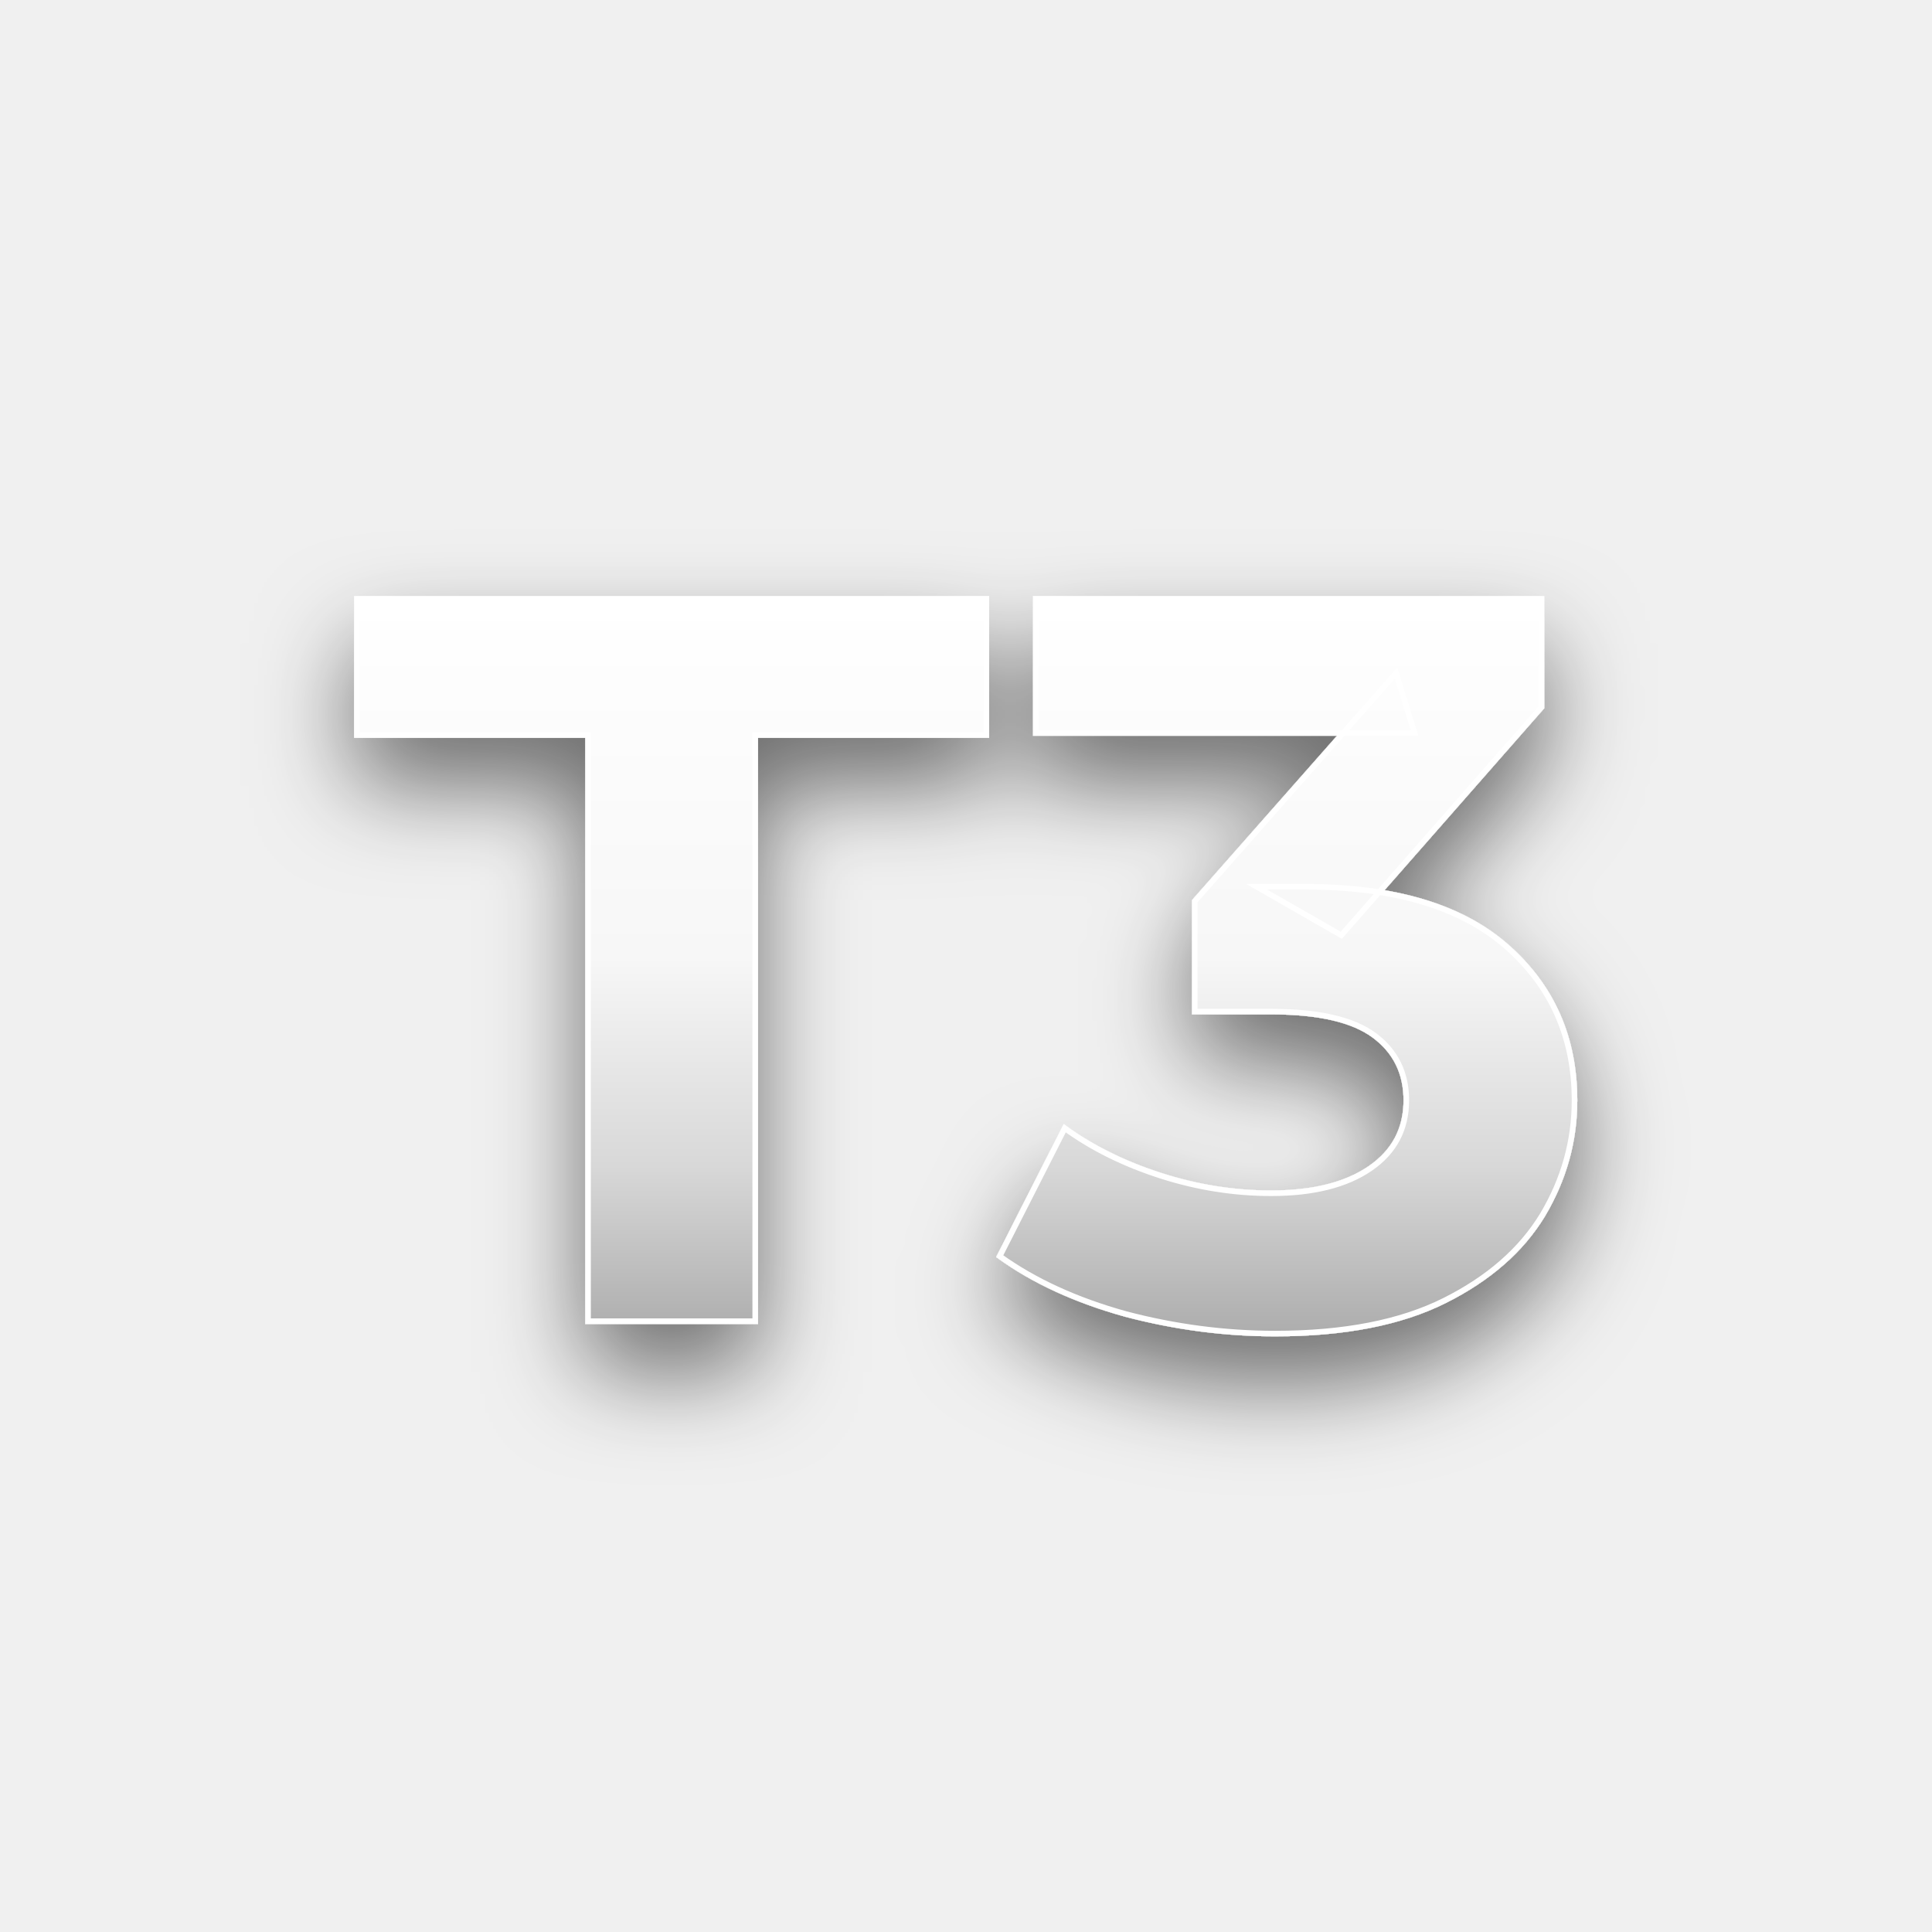
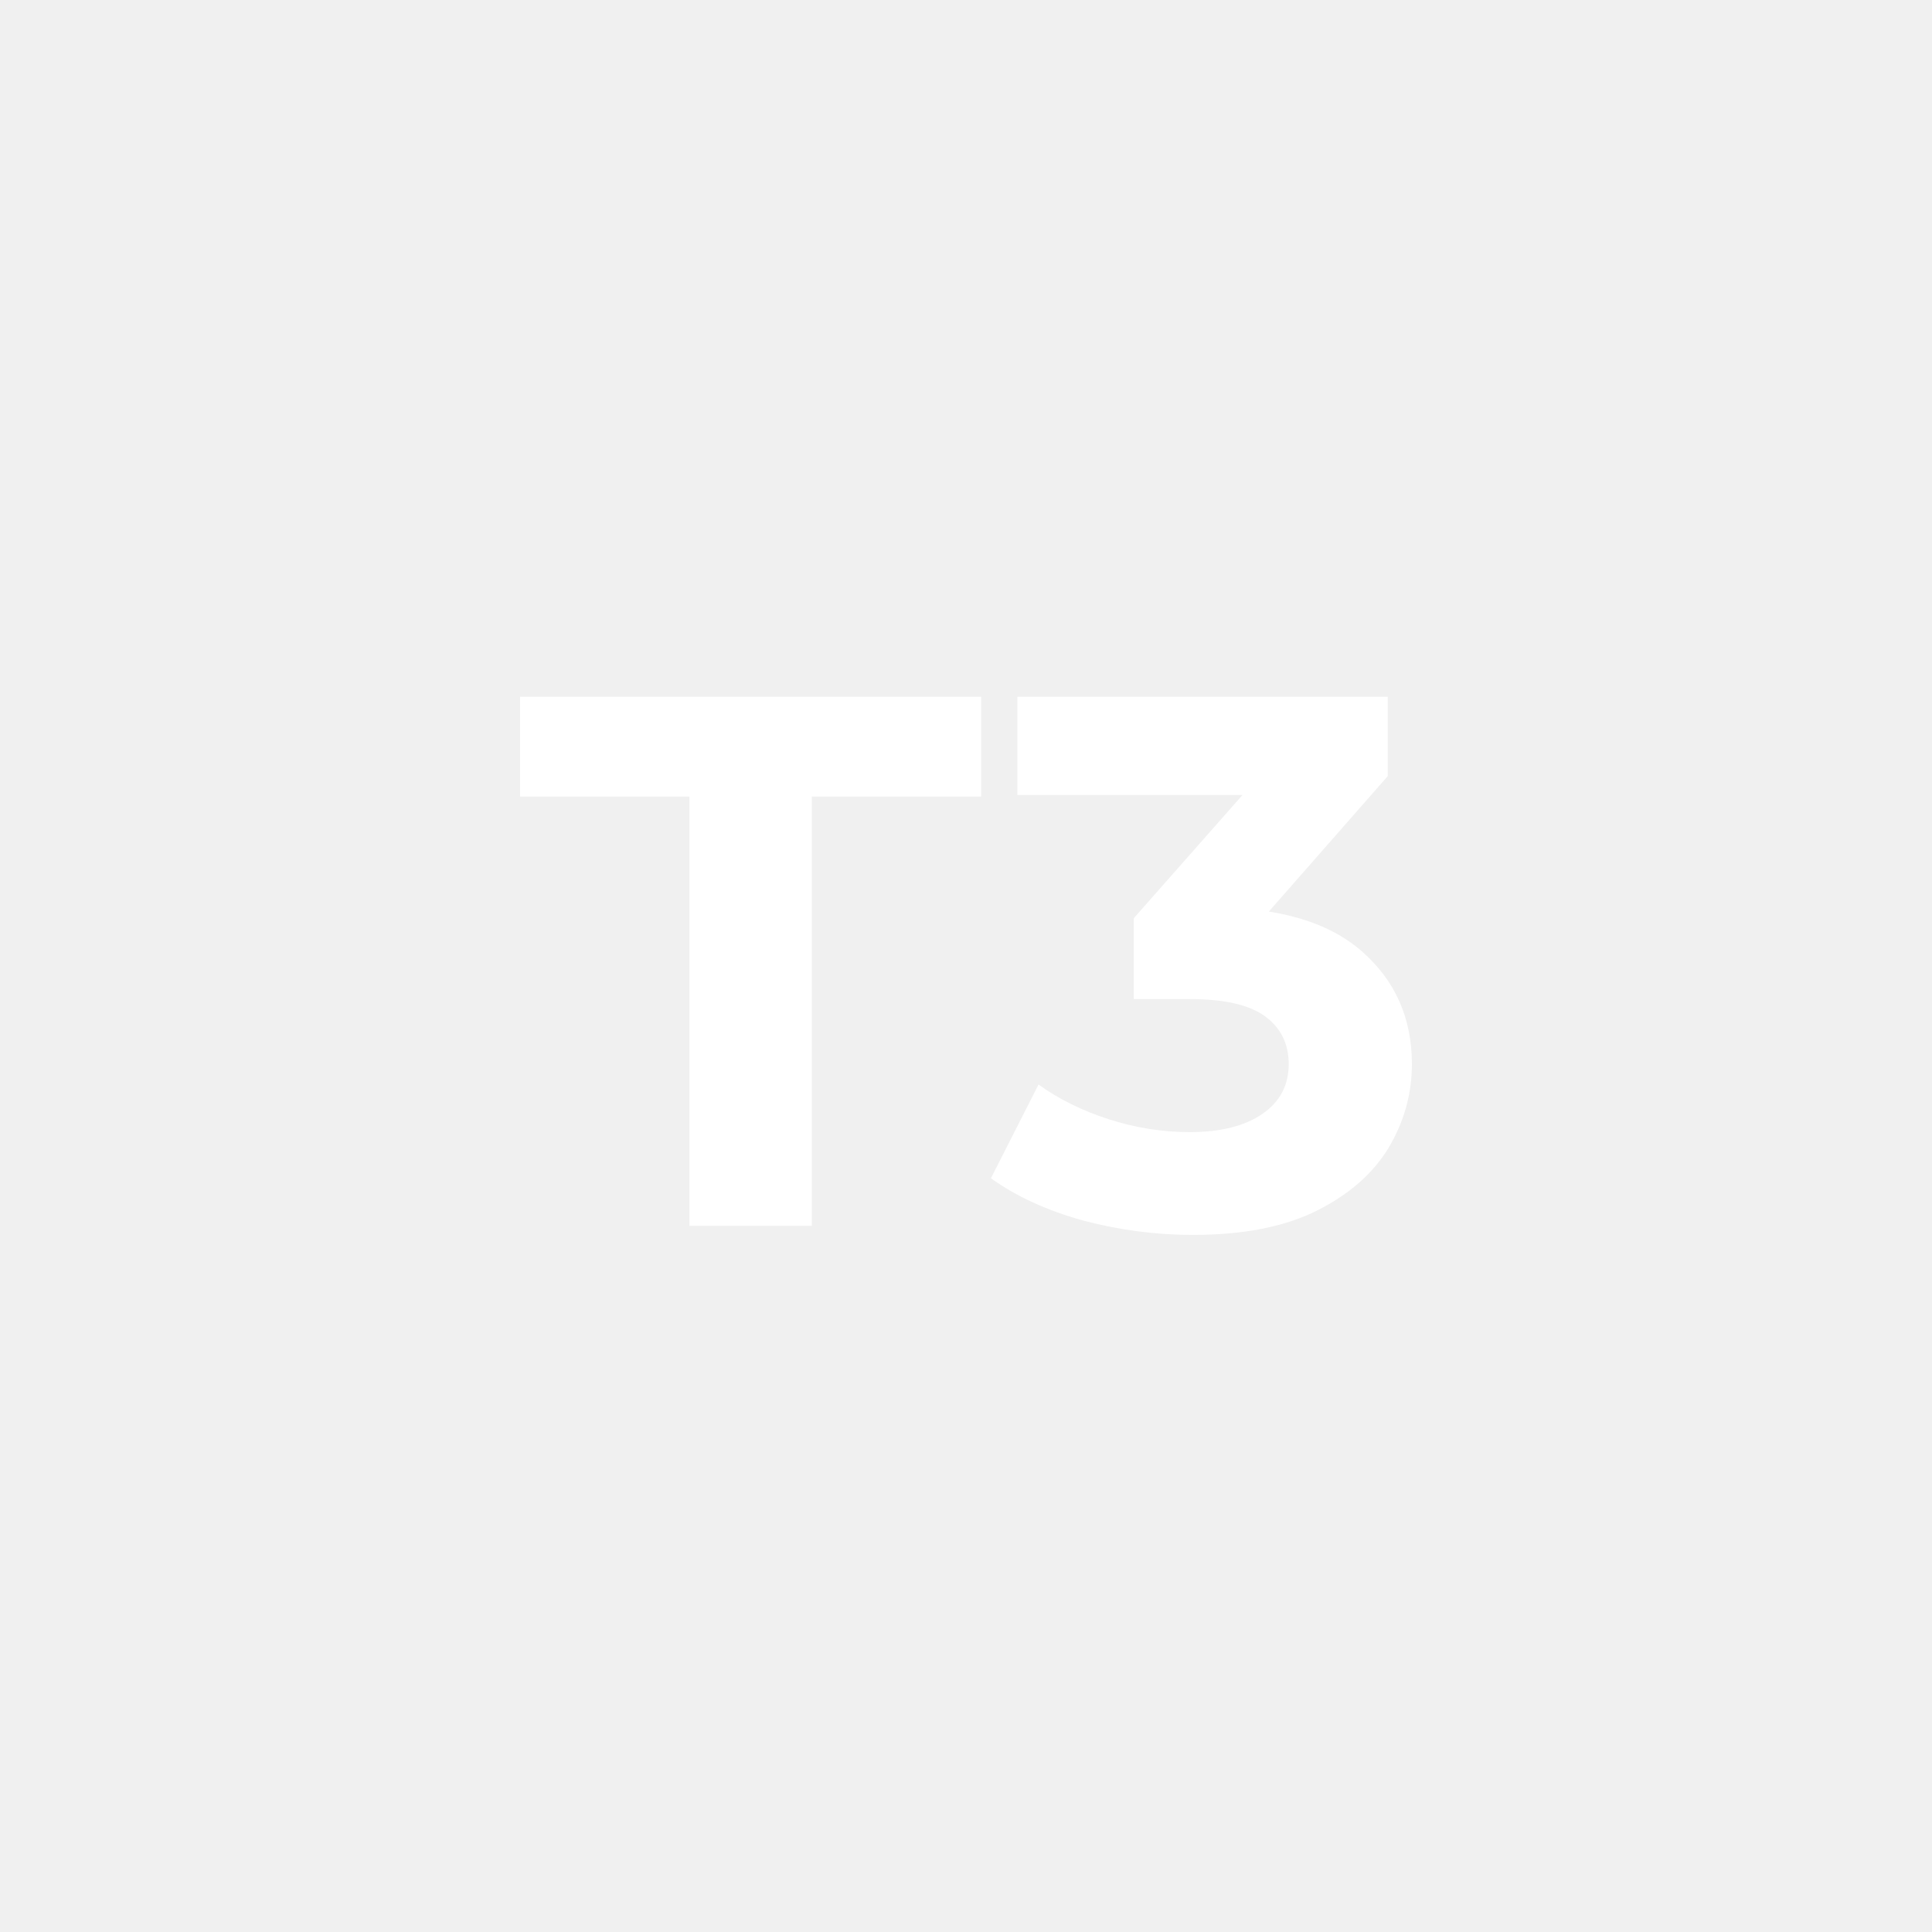
<svg xmlns="http://www.w3.org/2000/svg" width="432" height="432" viewBox="0 0 432 432" fill="none">
-   <defs>
-     <linearGradient id="mark" x1="0" y1="0" x2="0" y2="47" gradientUnits="userSpaceOnUse">
-       <stop offset="0" stop-color="#FFFFFF" />
-       <stop offset="0.48" stop-color="#F7F7F7" />
-       <stop offset="0.76" stop-color="#D8D8D8" />
-       <stop offset="1" stop-color="#AAAAAA" />
-     </linearGradient>
-     <filter id="shadow" x="-15%" y="-20%" width="130%" height="150%" color-interpolation-filters="sRGB">
-       <feDropShadow dx="0" dy="3" stdDeviation="3" flood-color="#000000" flood-opacity="0.55" />
-     </filter>
-   </defs>
-   <g transform="translate(79.8 133.9) scale(3.55)" filter="url(#shadow)">
-     <path d="M14.56 45.5V8.58H0V0H39.65V8.58H25.09V45.5H14.56ZM57.845 46.28C54.682 46.28 51.54 45.868 48.42 45.045C45.3 44.178 42.657 42.965 40.49 41.405L44.585 33.345C46.319 34.602 48.334 35.598 50.63 36.335C52.927 37.072 55.245 37.44 57.585 37.44C60.229 37.44 62.309 36.92 63.825 35.88C65.342 34.84 66.1 33.41 66.1 31.59C66.1 29.857 65.429 28.492 64.085 27.495C62.742 26.498 60.575 26 57.585 26H52.775V19.045L65.45 4.68L66.62 8.45H42.765V0H74.615V6.825L62.005 21.19L56.675 18.135H59.73C65.32 18.135 69.545 19.392 72.405 21.905C75.265 24.418 76.695 27.647 76.695 31.59C76.695 34.147 76.024 36.552 74.68 38.805C73.337 41.015 71.279 42.813 68.505 44.2C65.732 45.587 62.179 46.28 57.845 46.28Z" fill="url(#mark)" stroke="#FFFFFF" stroke-width="1.25" vector-effect="non-scaling-stroke" />
+   <g transform="translate(116.3 155.8) scale(2.6)">
+     <path d="M14.56 45.5V8.58H0V0H39.65V8.58H25.09V45.5H14.56ZM57.845 46.28C54.682 46.28 51.54 45.868 48.42 45.045C45.3 44.178 42.657 42.965 40.49 41.405L44.585 33.345C46.319 34.602 48.334 35.598 50.63 36.335C52.927 37.072 55.245 37.44 57.585 37.44C60.229 37.44 62.309 36.92 63.825 35.88C65.342 34.84 66.1 33.41 66.1 31.59C66.1 29.857 65.429 28.492 64.085 27.495C62.742 26.498 60.575 26 57.585 26H52.775V19.045L65.45 4.68L66.62 8.45H42.765V0H74.615V6.825L62.005 21.19L56.675 18.135H59.73C65.32 18.135 69.545 19.392 72.405 21.905C75.265 24.418 76.695 27.647 76.695 31.59C76.695 34.147 76.024 36.552 74.68 38.805C73.337 41.015 71.279 42.813 68.505 44.2C65.732 45.587 62.179 46.28 57.845 46.28Z" fill="#FFFFFF" />
  </g>
</svg>
